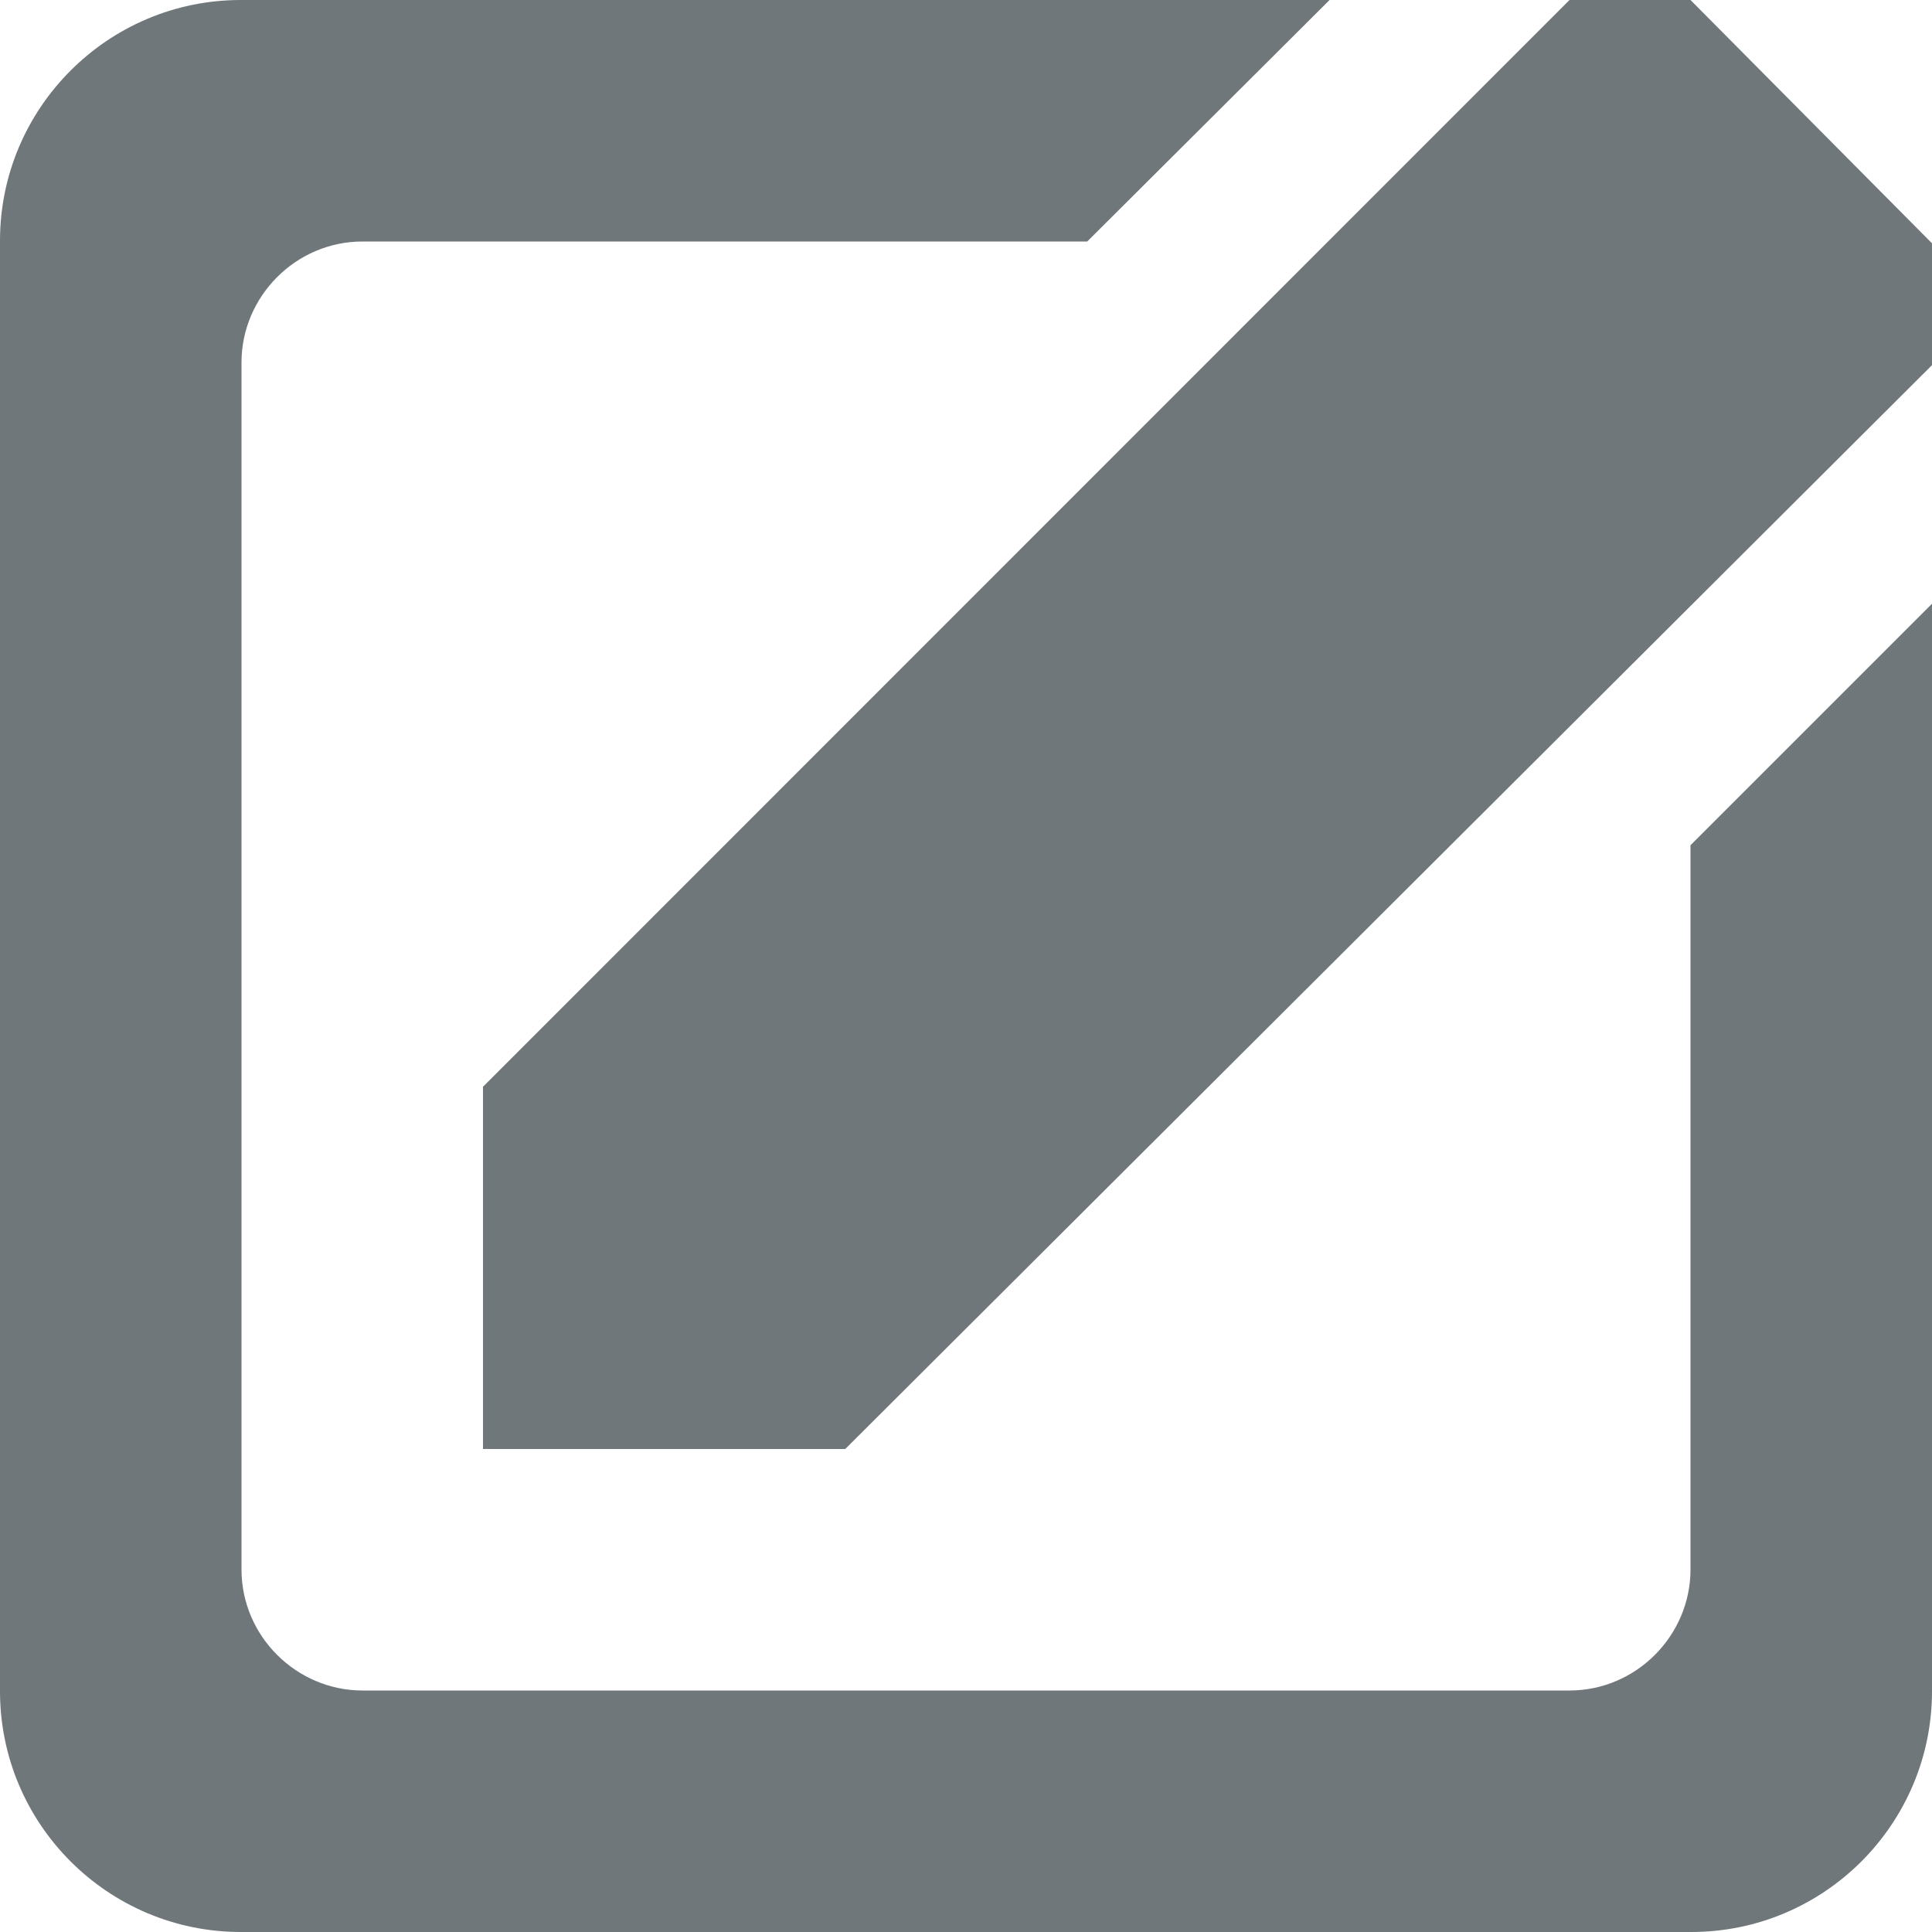
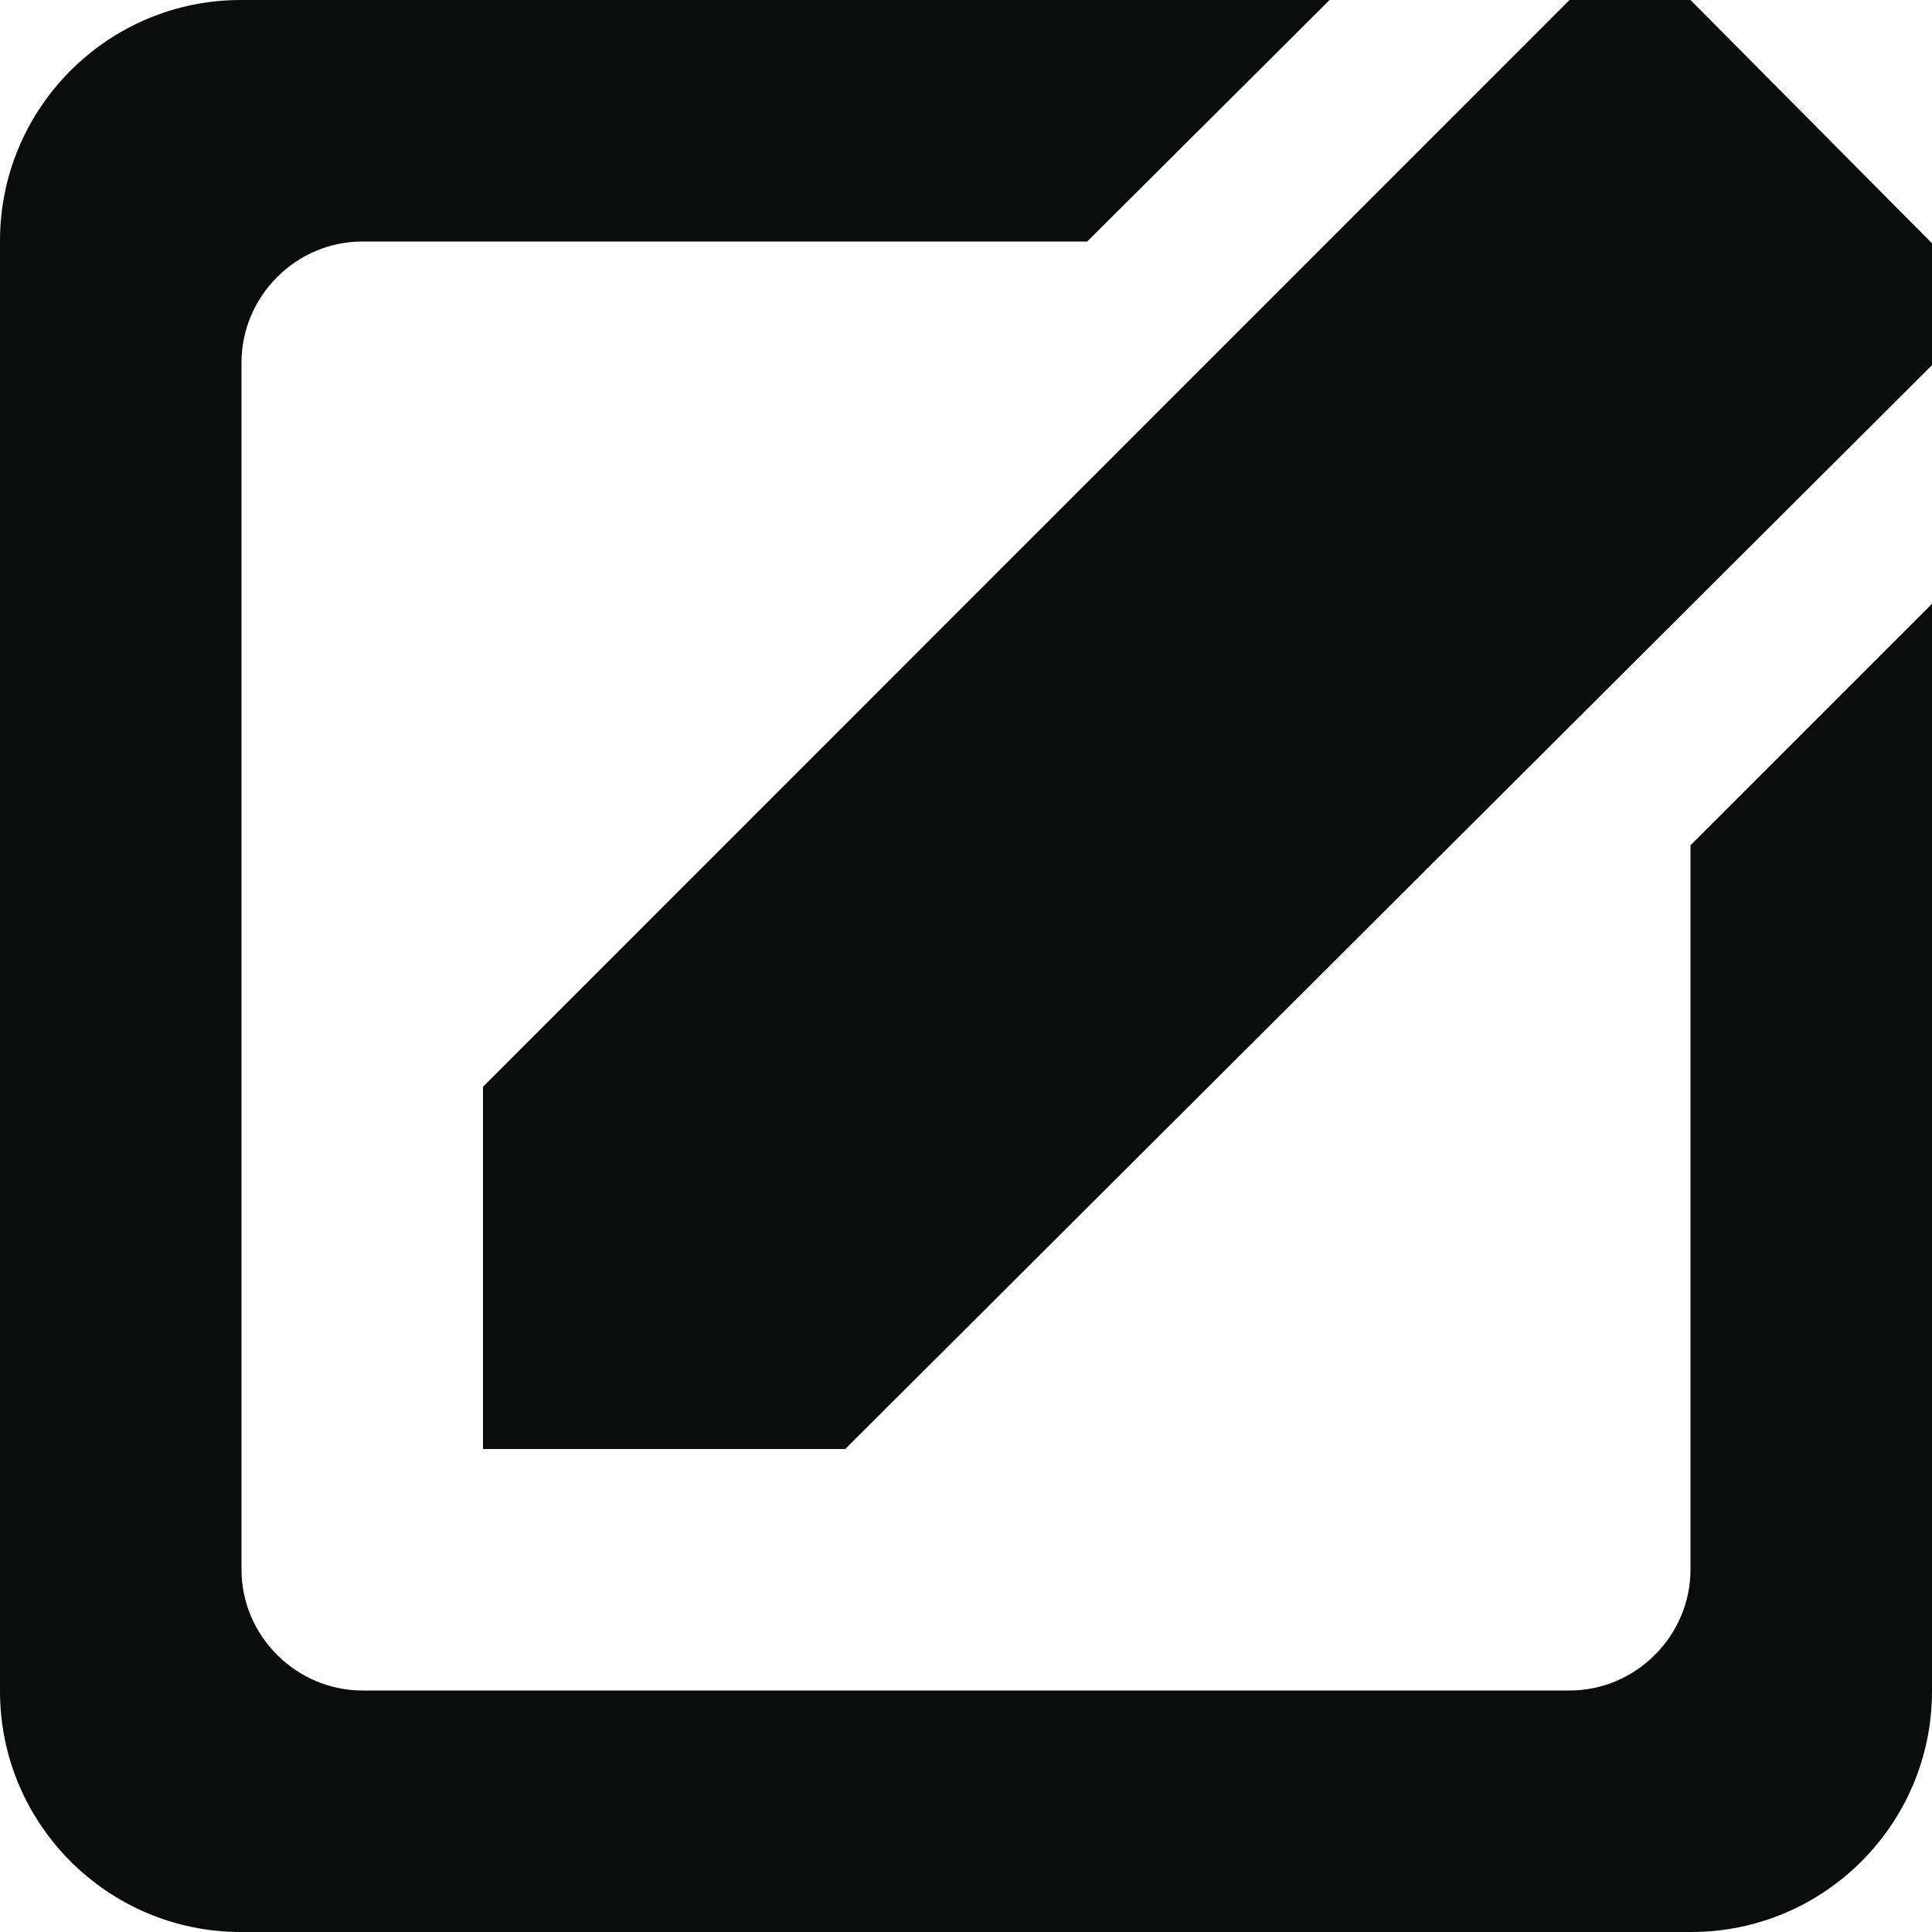
<svg xmlns="http://www.w3.org/2000/svg" width="16px" height="16px" viewBox="0 0 16 16" version="1.1">
  <defs />
  <g id="Page-1" stroke="none" stroke-width="1" fill="none" fill-rule="evenodd">
-     <g id="Edit_icon" fill="#6F777B">
+     <g id="Edit_icon" fill="#0B0C0C">
      <path d="M16,3.497 L16,14.006 C16,15.105 15.107,16 14.006,16 L1.994,16 C0.895,16 0,15.107 0,14.006 L0,1.994 C0,0.895 0.893,0 1.994,0 L12.509,0 L11.011,0 L9.004,2 L3.002,2 C2.449,2 2,2.456 2,3.002 L2,12.998 C2,13.551 2.456,14 3.002,14 L12.998,14 C13.551,14 14,13.544 14,12.998 L14,7 L16,5 L16,3.497 L16,3.497 Z M12.998,0 L4,9 L4,12 L7,12 L16,3.024 L16,2.015 L14,0 L12.998,0 Z" id="edit_icon" />
    </g>
  </g>
</svg>
